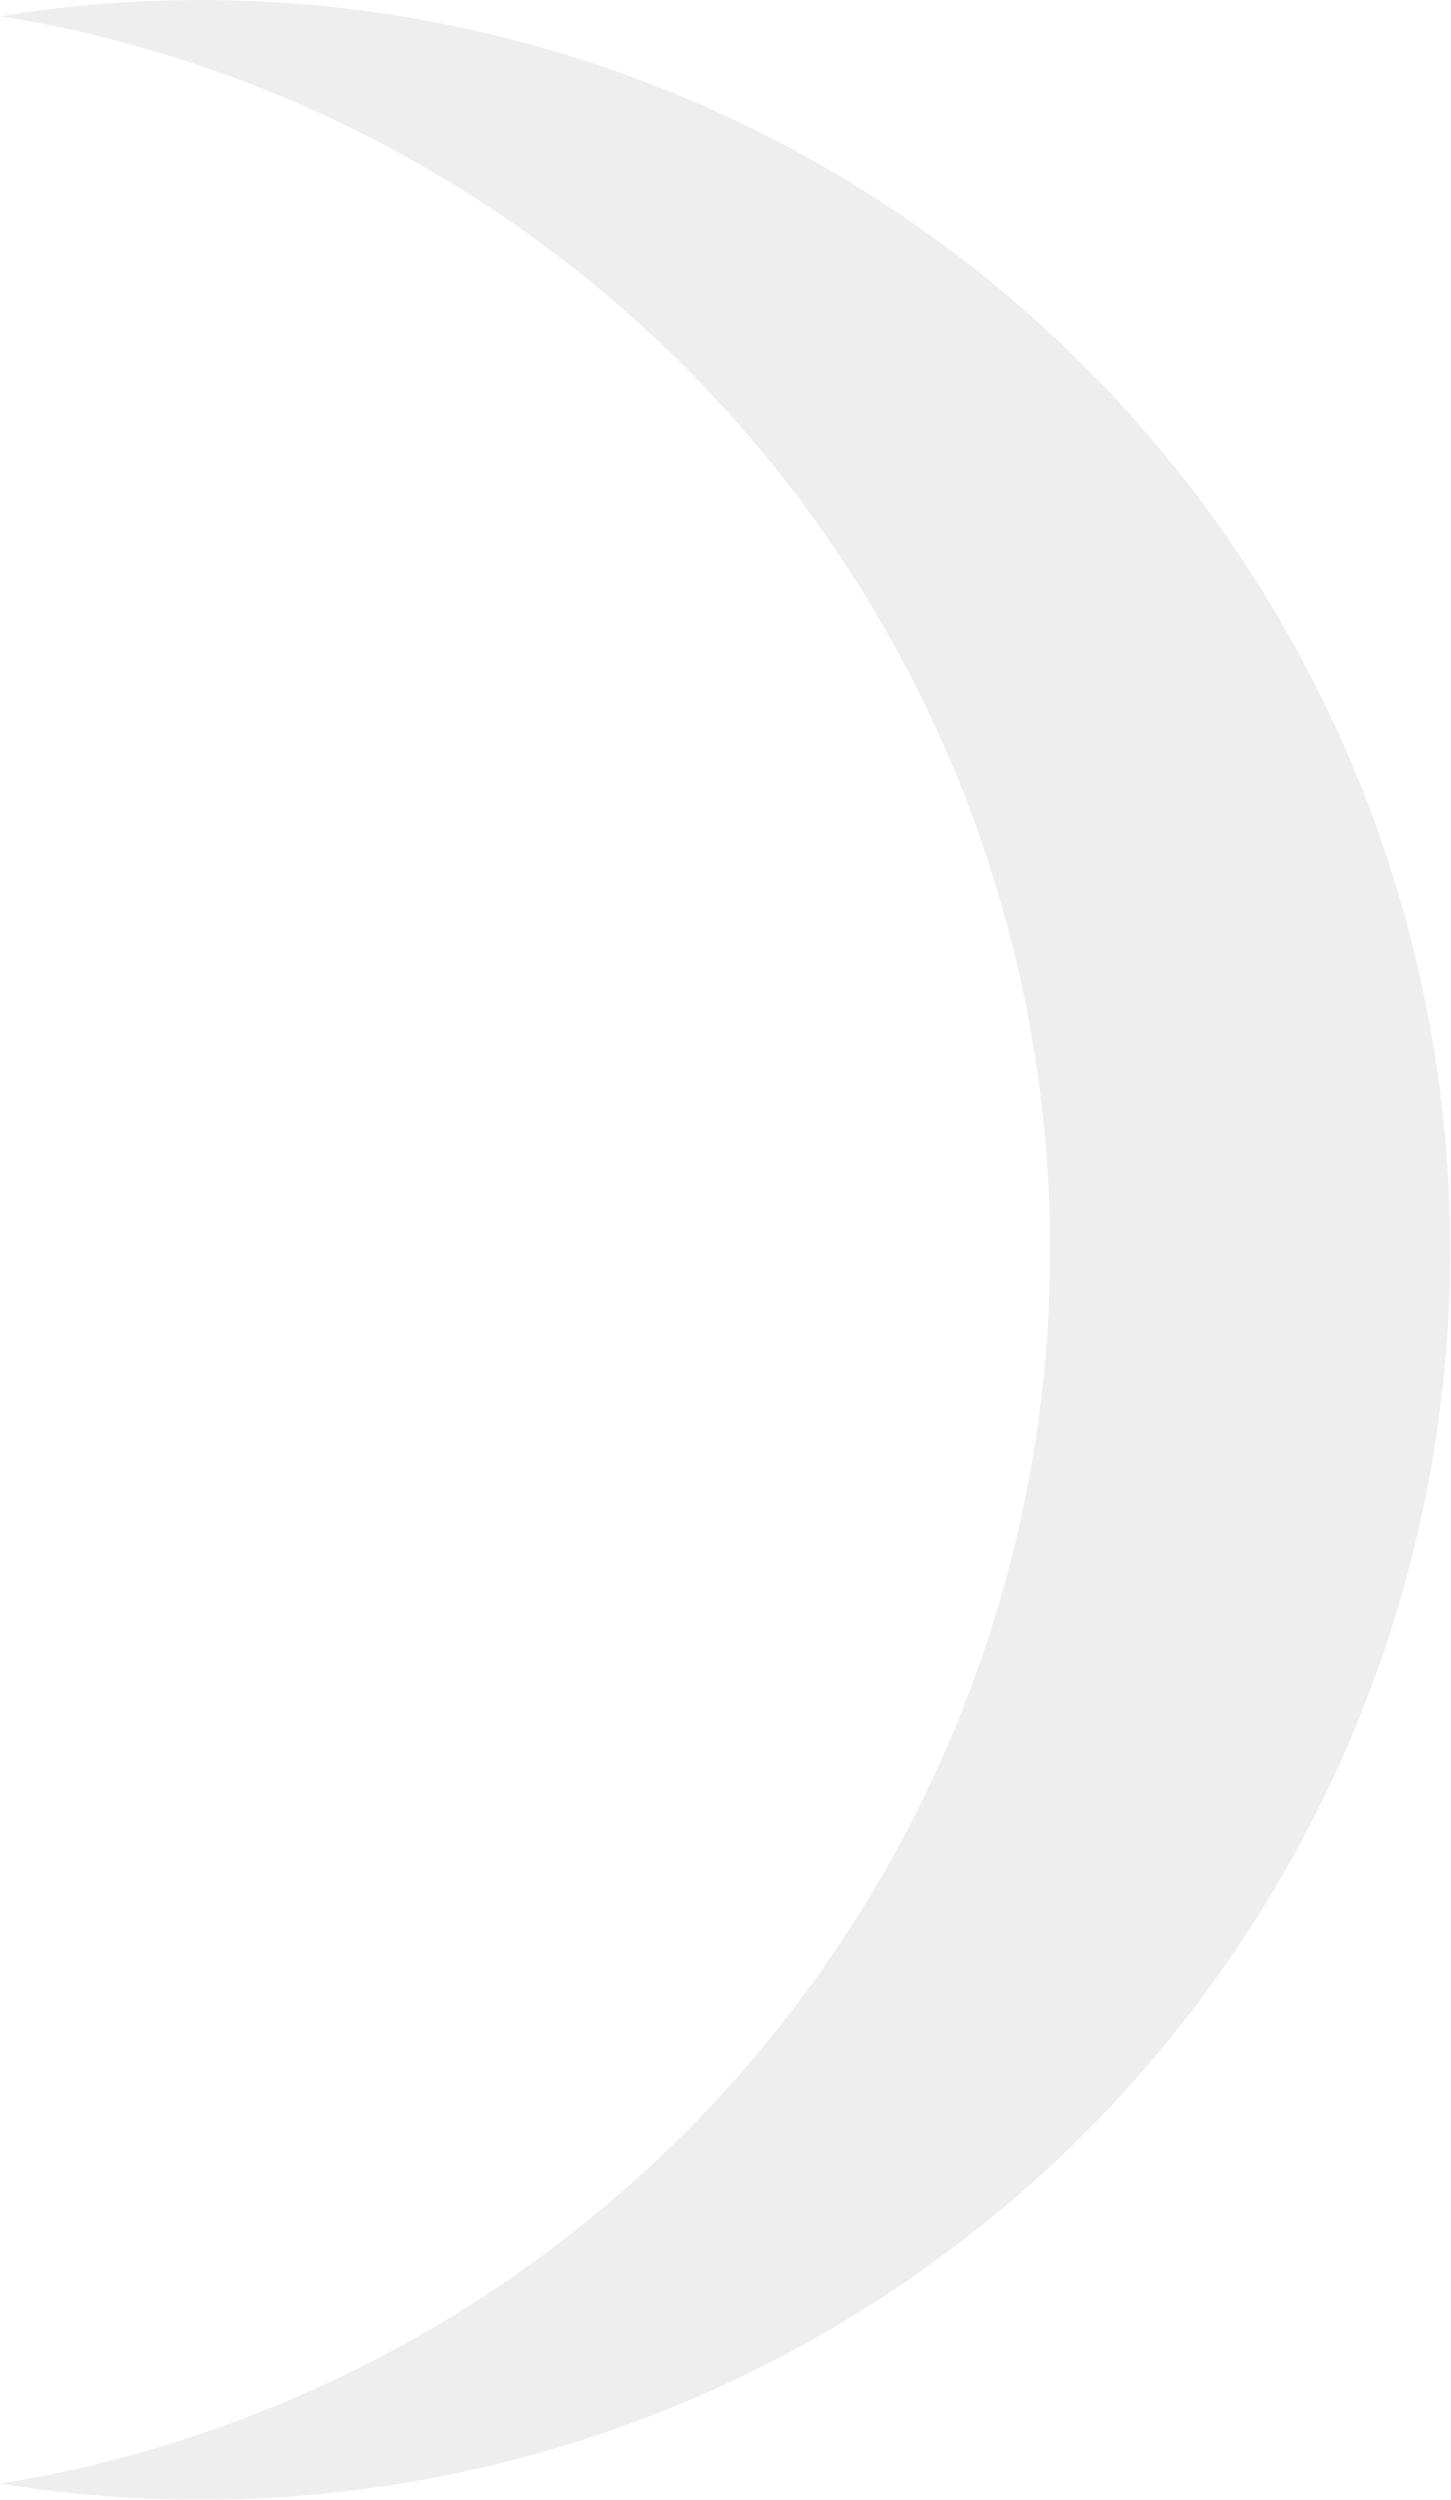
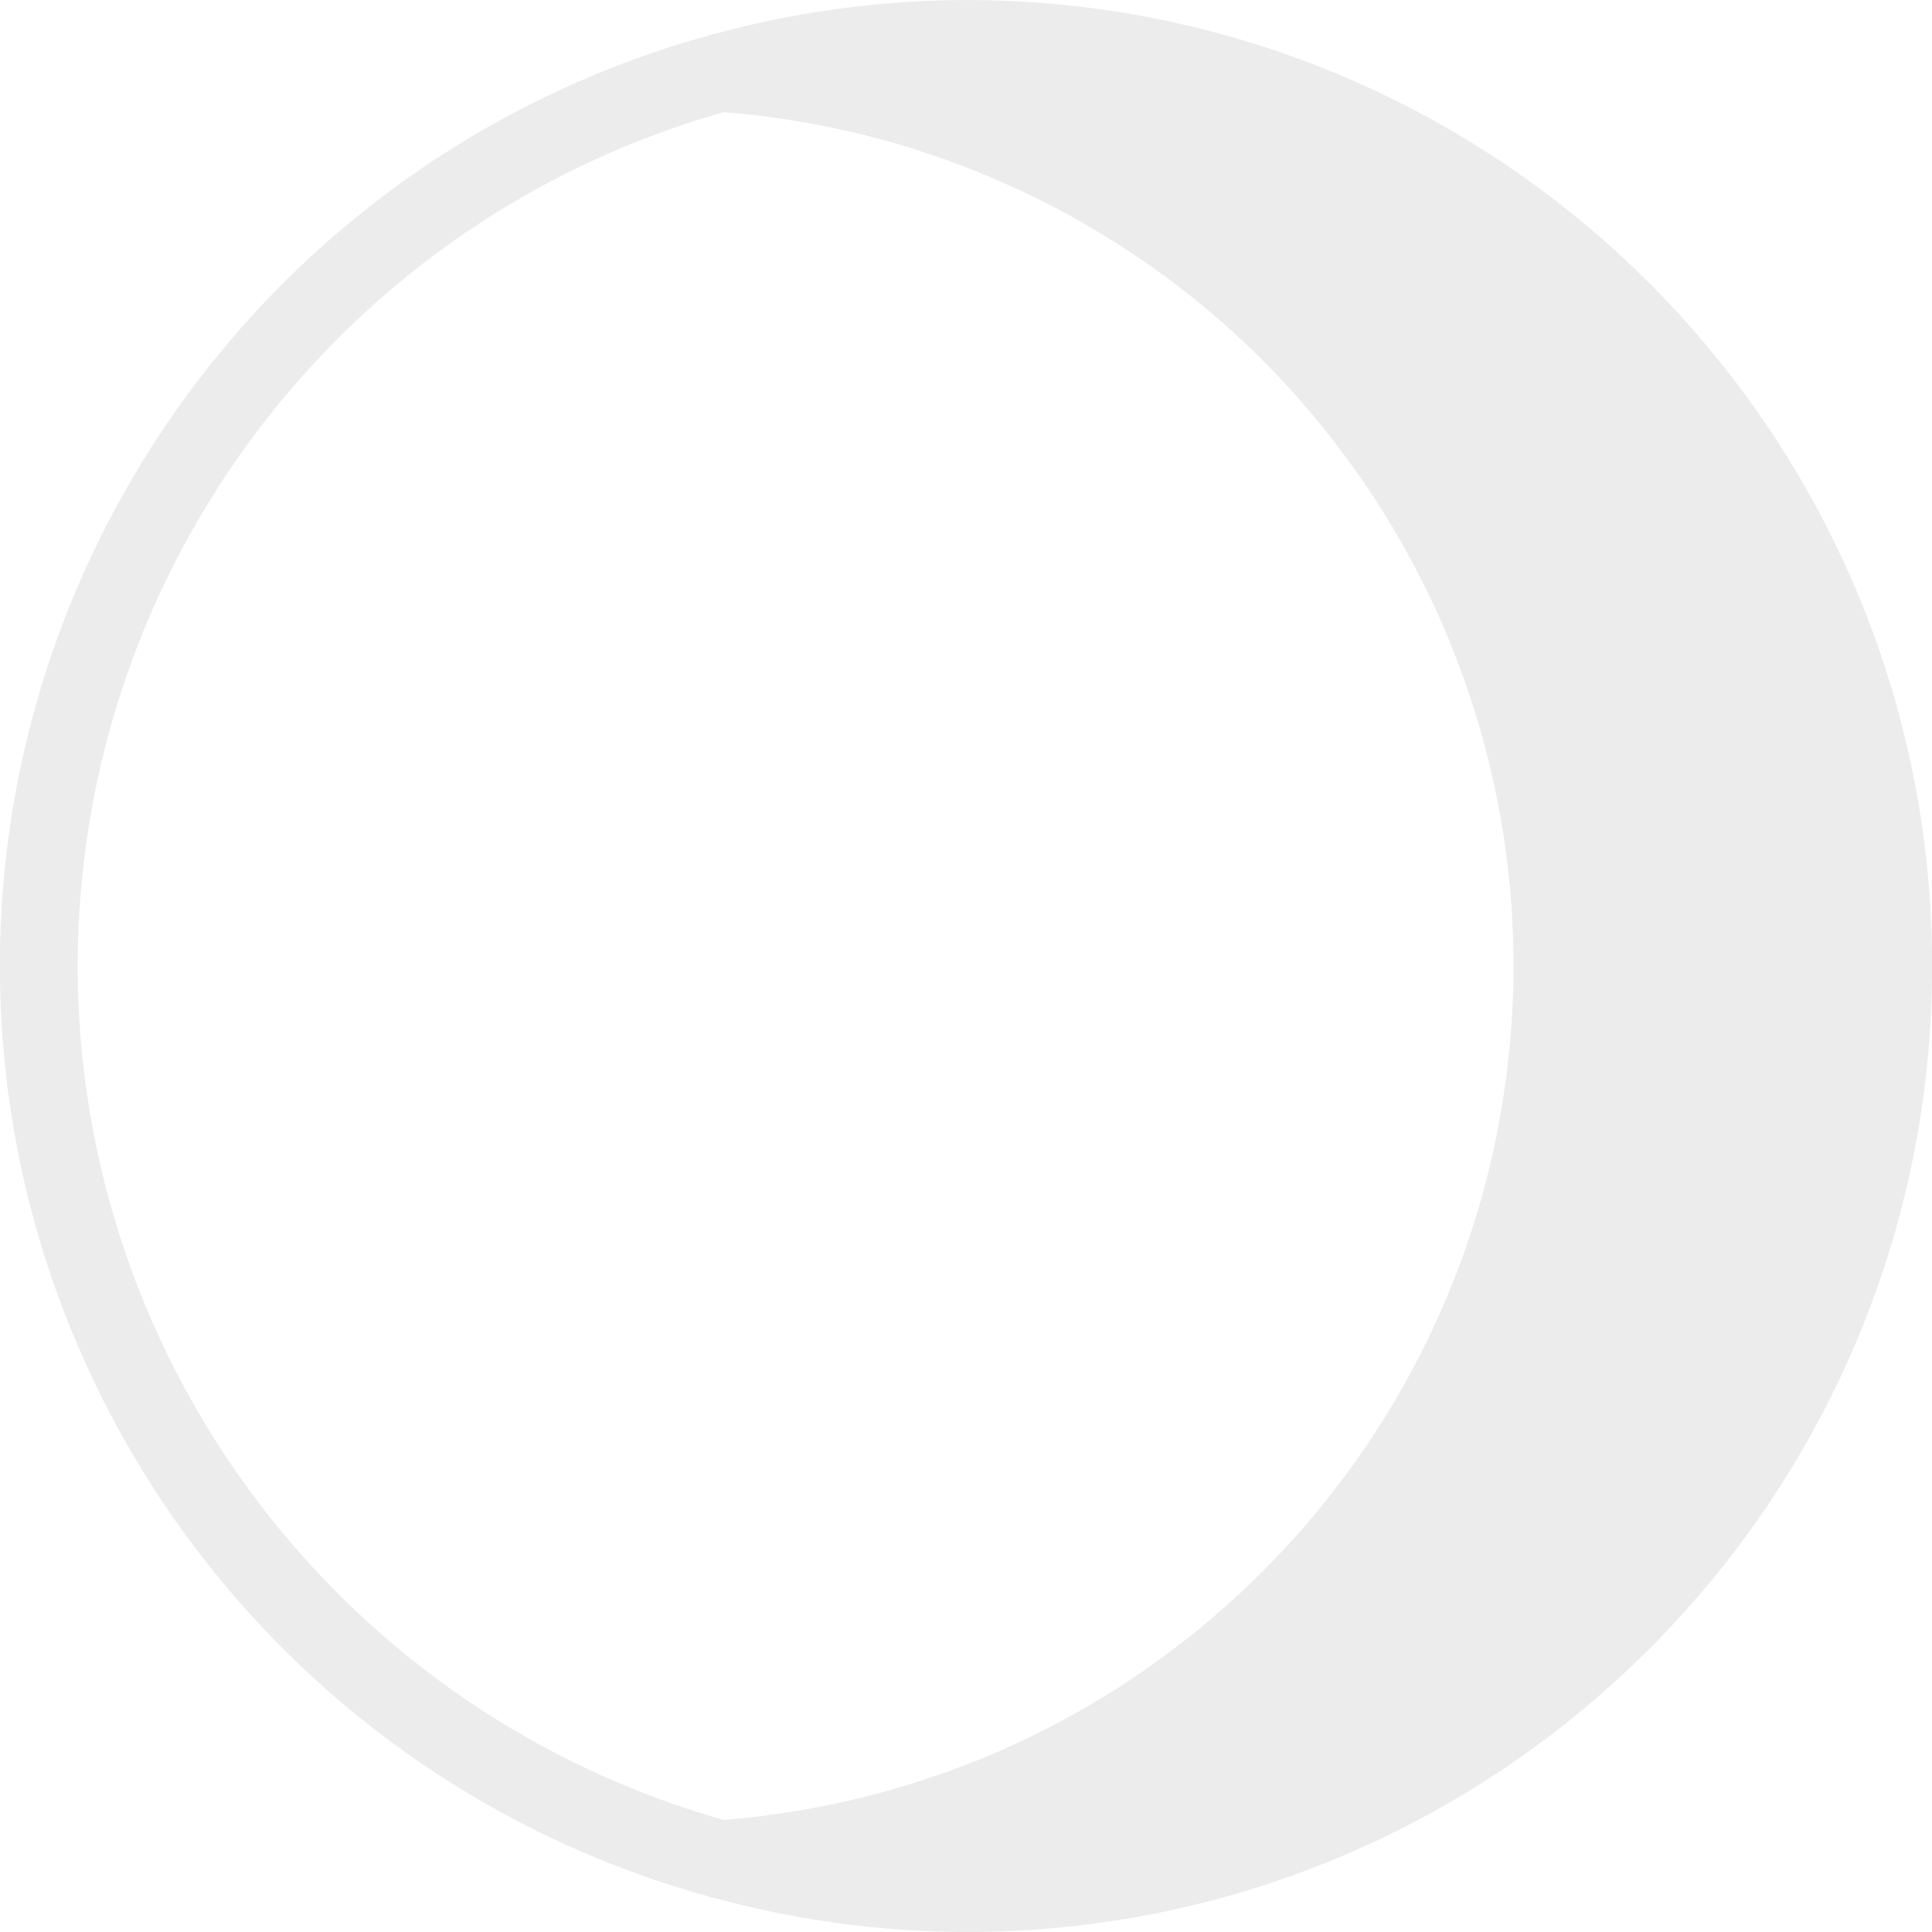
- <svg xmlns="http://www.w3.org/2000/svg" version="1.2" width="7.675mm" height="13.229mm" viewBox="0 0 767.526 1322.916" preserveAspectRatio="xMidYMid" fill-rule="evenodd" stroke-width="28.222" stroke-linejoin="round" xml:space="preserve" id="svg66">
-   <defs class="ClipPathGroup" id="defs8">
-     <clipPath id="presentation_clip_path-8" clipPathUnits="userSpaceOnUse">
-       <rect x="0" y="0" width="21000" height="29700" id="rect4793" />
-     </clipPath>
-   </defs>
-   <defs class="TextShapeIndex" id="defs12" />
-   <defs class="EmbeddedBulletChars" id="defs44" />
-   <g style="fill-rule:evenodd;stroke-width:28.222;stroke-linejoin:round" id="g4899" transform="matrix(-0.1059096,0,0,0.1059096,1792.837,-841.8759)">
-     <g id="g4840">
-       <g id="id2-11" class="Master_Slide">
-         <g id="bg-id2-5" class="Background" />
-         <g id="bo-id2-97" class="BackgroundObjects" />
-       </g>
-     </g>
-     <g class="SlideGroup" id="g4855">
-       <g id="g4853">
-         <g id="container-id1-76">
-           <g id="id1-7" class="Slide" clip-path="url(#presentation_clip_path-8)">
-             <g class="Page" id="g4849">
-               <g class="com.sun.star.drawing.ClosedBezierShape" id="g4847">
-                 <g id="id3-36">
-                   <rect class="BoundingBox" stroke="none" fill="none" x="9681" y="7949" width="7247" height="12491" id="rect4842" />
-                   <path fill="#eeeeee" stroke="none" d="m 11894,15810 c -141,-525 -213,-1068 -213,-1616 0,-548 72,-1091 213,-1616 140,-525 350,-1032 624,-1507 274,-474 608,-909 992,-1293 384,-384 819,-718 1294,-992 474,-274 981,-484 1506,-624 203,-55 409,-99 617,-132 -330,-54 -664,-81 -1000,-81 -548,0 -1091,72 -1616,213 -525,140 -1032,350 -1506,624 -475,274 -910,608 -1294,992 -384,384 -718,819 -992,1293 -274,475 -484,982 -624,1507 -141,525 -213,1068 -213,1616 0,548 72,1091 213,1616 140,525 350,1032 624,1507 274,474 608,909 992,1293 384,384 819,718 1293,992 475,274 982,484 1507,624 525,141 1068,213 1616,213 336,0 670,-27 1000,-81 -208,-33 -414,-77 -617,-132 -525,-140 -1032,-350 -1507,-624 -474,-274 -909,-608 -1293,-992 -384,-384 -718,-819 -992,-1293 -274,-475 -484,-982 -624,-1507 z" id="path4844" />
-                 </g>
-               </g>
-             </g>
-           </g>
-         </g>
-       </g>
+ <svg xmlns="http://www.w3.org/2000/svg" width="13.229mm" height="13.229mm" viewBox="0 0 13.229 13.229" version="1.1" id="svg5">
+   <defs id="defs2" />
+   <g id="layer1" transform="translate(-91.09577,-111.0734)">
+     <g id="g1316">
+       <path id="path234-3" style="font-variation-settings:normal;fill:#280b0b;fill-opacity:0;fill-rule:evenodd;stroke:#ececec;stroke-width:0.533;stroke-linecap:butt;stroke-linejoin:miter;stroke-miterlimit:4;stroke-dasharray:none;stroke-dashoffset:0;stroke-opacity:1;stop-color:#000000" d="m 96.022,123.803 a 6.132,6.132 0 0 0 0.053,-0.002 6.132,6.132 0 0 0 0.478,-0.057 6.132,6.132 0 0 0 0.472,-0.094 6.132,6.132 0 0 0 0.464,-0.131 6.132,6.132 0 0 0 0.452,-0.166 6.132,6.132 0 0 0 0.437,-0.202 6.132,6.132 0 0 0 0.42,-0.235 6.132,6.132 0 0 0 0.4,-0.268 6.132,6.132 0 0 0 0.378,-0.298 6.132,6.132 0 0 0 0.353,-0.327 6.132,6.132 0 0 0 0.327,-0.353 6.132,6.132 0 0 0 0.298,-0.378 6.132,6.132 0 0 0 0.268,-0.4 6.132,6.132 0 0 0 0.235,-0.42 6.132,6.132 0 0 0 0.202,-0.437 6.132,6.132 0 0 0 0.167,-0.452 6.132,6.132 0 0 0 0.131,-0.463 6.132,6.132 0 0 0 0.093,-0.472 6.132,6.132 0 0 0 0.057,-0.478 6.132,6.132 0 0 0 0.019,-0.481 6.132,6.132 0 0 0 -0.002,-0.161 6.132,6.132 0 0 0 -0.006,-0.16 6.132,6.132 0 0 0 -0.01,-0.16 6.132,6.132 0 0 0 -0.015,-0.16 6.132,6.132 0 0 0 -0.019,-0.159 6.132,6.132 0 0 0 -0.023,-0.159 6.132,6.132 0 0 0 -0.027,-0.159 6.132,6.132 0 0 0 -0.032,-0.157 6.132,6.132 0 0 0 -0.035,-0.157 6.132,6.132 0 0 0 -0.04,-0.156 6.132,6.132 0 0 0 -0.043,-0.155 6.132,6.132 0 0 0 -0.048,-0.153 6.132,6.132 0 0 0 -0.052,-0.152 6.132,6.132 0 0 0 -0.056,-0.151 6.132,6.132 0 0 0 -0.059,-0.149 6.132,6.132 0 0 0 -0.063,-0.147 6.132,6.132 0 0 0 -0.068,-0.146 6.132,6.132 0 0 0 -0.071,-0.144 6.132,6.132 0 0 0 -0.075,-0.142 6.132,6.132 0 0 0 -0.078,-0.14 6.132,6.132 0 0 0 -0.082,-0.138 6.132,6.132 0 0 0 -0.086,-0.136 6.132,6.132 0 0 0 -0.089,-0.133 6.132,6.132 0 0 0 -0.093,-0.131 6.132,6.132 0 0 0 -0.096,-0.129 6.132,6.132 0 0 0 -0.099,-0.126 6.132,6.132 0 0 0 -0.103,-0.124 6.132,6.132 0 0 0 -0.105,-0.121 6.132,6.132 0 0 0 -0.109,-0.118 6.132,6.132 0 0 0 -0.112,-0.115 6.132,6.132 0 0 0 -0.115,-0.112 6.132,6.132 0 0 0 -0.118,-0.109 6.132,6.132 0 0 0 -0.12,-0.106 6.132,6.132 0 0 0 -0.124,-0.102 6.132,6.132 0 0 0 -0.126,-0.1 6.132,6.132 0 0 0 -0.129,-0.096 6.132,6.132 0 0 0 -0.131,-0.092 6.132,6.132 0 0 0 -0.134,-0.089 6.132,6.132 0 0 0 -0.135,-0.085 6.132,6.132 0 0 0 -0.138,-0.082 6.132,6.132 0 0 0 -0.14,-0.079 6.132,6.132 0 0 0 -0.142,-0.074 6.132,6.132 0 0 0 -0.144,-0.071 6.132,6.132 0 0 0 -0.146,-0.067 6.132,6.132 0 0 0 -0.147,-0.064 6.132,6.132 0 0 0 -0.149,-0.059 6.132,6.132 0 0 0 -0.15,-0.055 6.132,6.132 0 0 0 -0.152,-0.052 6.132,6.132 0 0 0 -0.153,-0.048 6.132,6.132 0 0 0 -0.155,-0.043 6.132,6.132 0 0 0 -0.156,-0.04 6.132,6.132 0 0 0 -0.157,-0.035 6.132,6.132 0 0 0 -0.158,-0.032 6.132,6.132 0 0 0 -0.158,-0.027 6.132,6.132 0 0 0 -0.159,-0.023 6.132,6.132 0 0 0 -0.16,-0.019 6.132,6.132 0 0 0 -0.16,-0.015 6.132,6.132 0 0 0 -0.05,-0.003 6.348,6.348 0 0 0 -4.663,6.116 6.348,6.348 0 0 0 4.66,6.115 z" />
+       <path id="path1309" style="font-variation-settings:normal;fill:#ececec;fill-opacity:1;fill-rule:evenodd;stroke:#ececec;stroke-width:0.533;stroke-linecap:butt;stroke-linejoin:miter;stroke-miterlimit:4;stroke-dasharray:none;stroke-dashoffset:0;stroke-opacity:1;stop-color:#000000" d="m 97.71,111.34 a 6.348,6.348 0 0 0 -1.685,0.232 6.132,6.132 0 0 1 0.05,0.003 6.132,6.132 0 0 1 0.16,0.015 6.132,6.132 0 0 1 0.16,0.019 6.132,6.132 0 0 1 0.159,0.023 6.132,6.132 0 0 1 0.158,0.027 6.132,6.132 0 0 1 0.158,0.032 6.132,6.132 0 0 1 0.157,0.035 6.132,6.132 0 0 1 0.156,0.04 6.132,6.132 0 0 1 0.155,0.043 6.132,6.132 0 0 1 0.153,0.048 6.132,6.132 0 0 1 0.152,0.052 6.132,6.132 0 0 1 0.15,0.055 6.132,6.132 0 0 1 0.149,0.059 6.132,6.132 0 0 1 0.147,0.064 6.132,6.132 0 0 1 0.146,0.067 6.132,6.132 0 0 1 0.144,0.071 6.132,6.132 0 0 1 0.142,0.074 6.132,6.132 0 0 1 0.14,0.079 6.132,6.132 0 0 1 0.138,0.082 6.132,6.132 0 0 1 0.135,0.085 6.132,6.132 0 0 1 0.134,0.089 6.132,6.132 0 0 1 0.131,0.092 6.132,6.132 0 0 1 0.129,0.096 6.132,6.132 0 0 1 0.126,0.1 6.132,6.132 0 0 1 0.124,0.102 6.132,6.132 0 0 1 0.12,0.106 6.132,6.132 0 0 1 0.118,0.109 6.132,6.132 0 0 1 0.115,0.112 6.132,6.132 0 0 1 0.112,0.115 6.132,6.132 0 0 1 0.109,0.118 6.132,6.132 0 0 1 0.105,0.121 6.132,6.132 0 0 1 0.103,0.124 6.132,6.132 0 0 1 0.099,0.126 6.132,6.132 0 0 1 0.096,0.129 6.132,6.132 0 0 1 0.093,0.131 6.132,6.132 0 0 1 0.089,0.133 6.132,6.132 0 0 1 0.086,0.136 6.132,6.132 0 0 1 0.082,0.138 6.132,6.132 0 0 1 0.078,0.14 6.132,6.132 0 0 1 0.075,0.142 6.132,6.132 0 0 1 0.071,0.144 6.132,6.132 0 0 1 0.068,0.146 6.132,6.132 0 0 1 0.063,0.147 6.132,6.132 0 0 1 0.059,0.149 6.132,6.132 0 0 1 0.056,0.151 6.132,6.132 0 0 1 0.052,0.152 6.132,6.132 0 0 1 0.048,0.153 6.132,6.132 0 0 1 0.043,0.155 6.132,6.132 0 0 1 0.04,0.156 6.132,6.132 0 0 1 0.035,0.157 6.132,6.132 0 0 1 0.032,0.157 6.132,6.132 0 0 1 0.027,0.159 6.132,6.132 0 0 1 0.023,0.159 6.132,6.132 0 0 1 0.019,0.159 6.132,6.132 0 0 1 0.015,0.16 6.132,6.132 0 0 1 0.01,0.16 6.132,6.132 0 0 1 0.006,0.16 6.132,6.132 0 0 1 0.002,0.161 6.132,6.132 0 0 1 -0.019,0.481 6.132,6.132 0 0 1 -0.057,0.478 6.132,6.132 0 0 1 -0.093,0.472 6.132,6.132 0 0 1 -0.131,0.463 6.132,6.132 0 0 1 -0.167,0.452 6.132,6.132 0 0 1 -0.202,0.437 6.132,6.132 0 0 1 -0.235,0.42 6.132,6.132 0 0 1 -0.268,0.4 6.132,6.132 0 0 1 -0.298,0.378 6.132,6.132 0 0 1 -0.327,0.353 6.132,6.132 0 0 1 -0.353,0.327 6.132,6.132 0 0 1 -0.378,0.298 6.132,6.132 0 0 1 -0.4,0.268 6.132,6.132 0 0 1 -0.42,0.235 6.132,6.132 0 0 1 -0.437,0.202 6.132,6.132 0 0 1 -0.452,0.166 6.132,6.132 0 0 1 -0.464,0.131 6.132,6.132 0 0 1 -0.472,0.094 6.132,6.132 0 0 1 -0.478,0.057 6.132,6.132 0 0 1 -0.053,0.002 6.348,6.348 0 0 0 1.688,0.233 6.348,6.348 0 0 0 6.348,-6.348 6.348,6.348 0 0 0 -6.348,-6.348 z" />
    </g>
  </g>
</svg>
